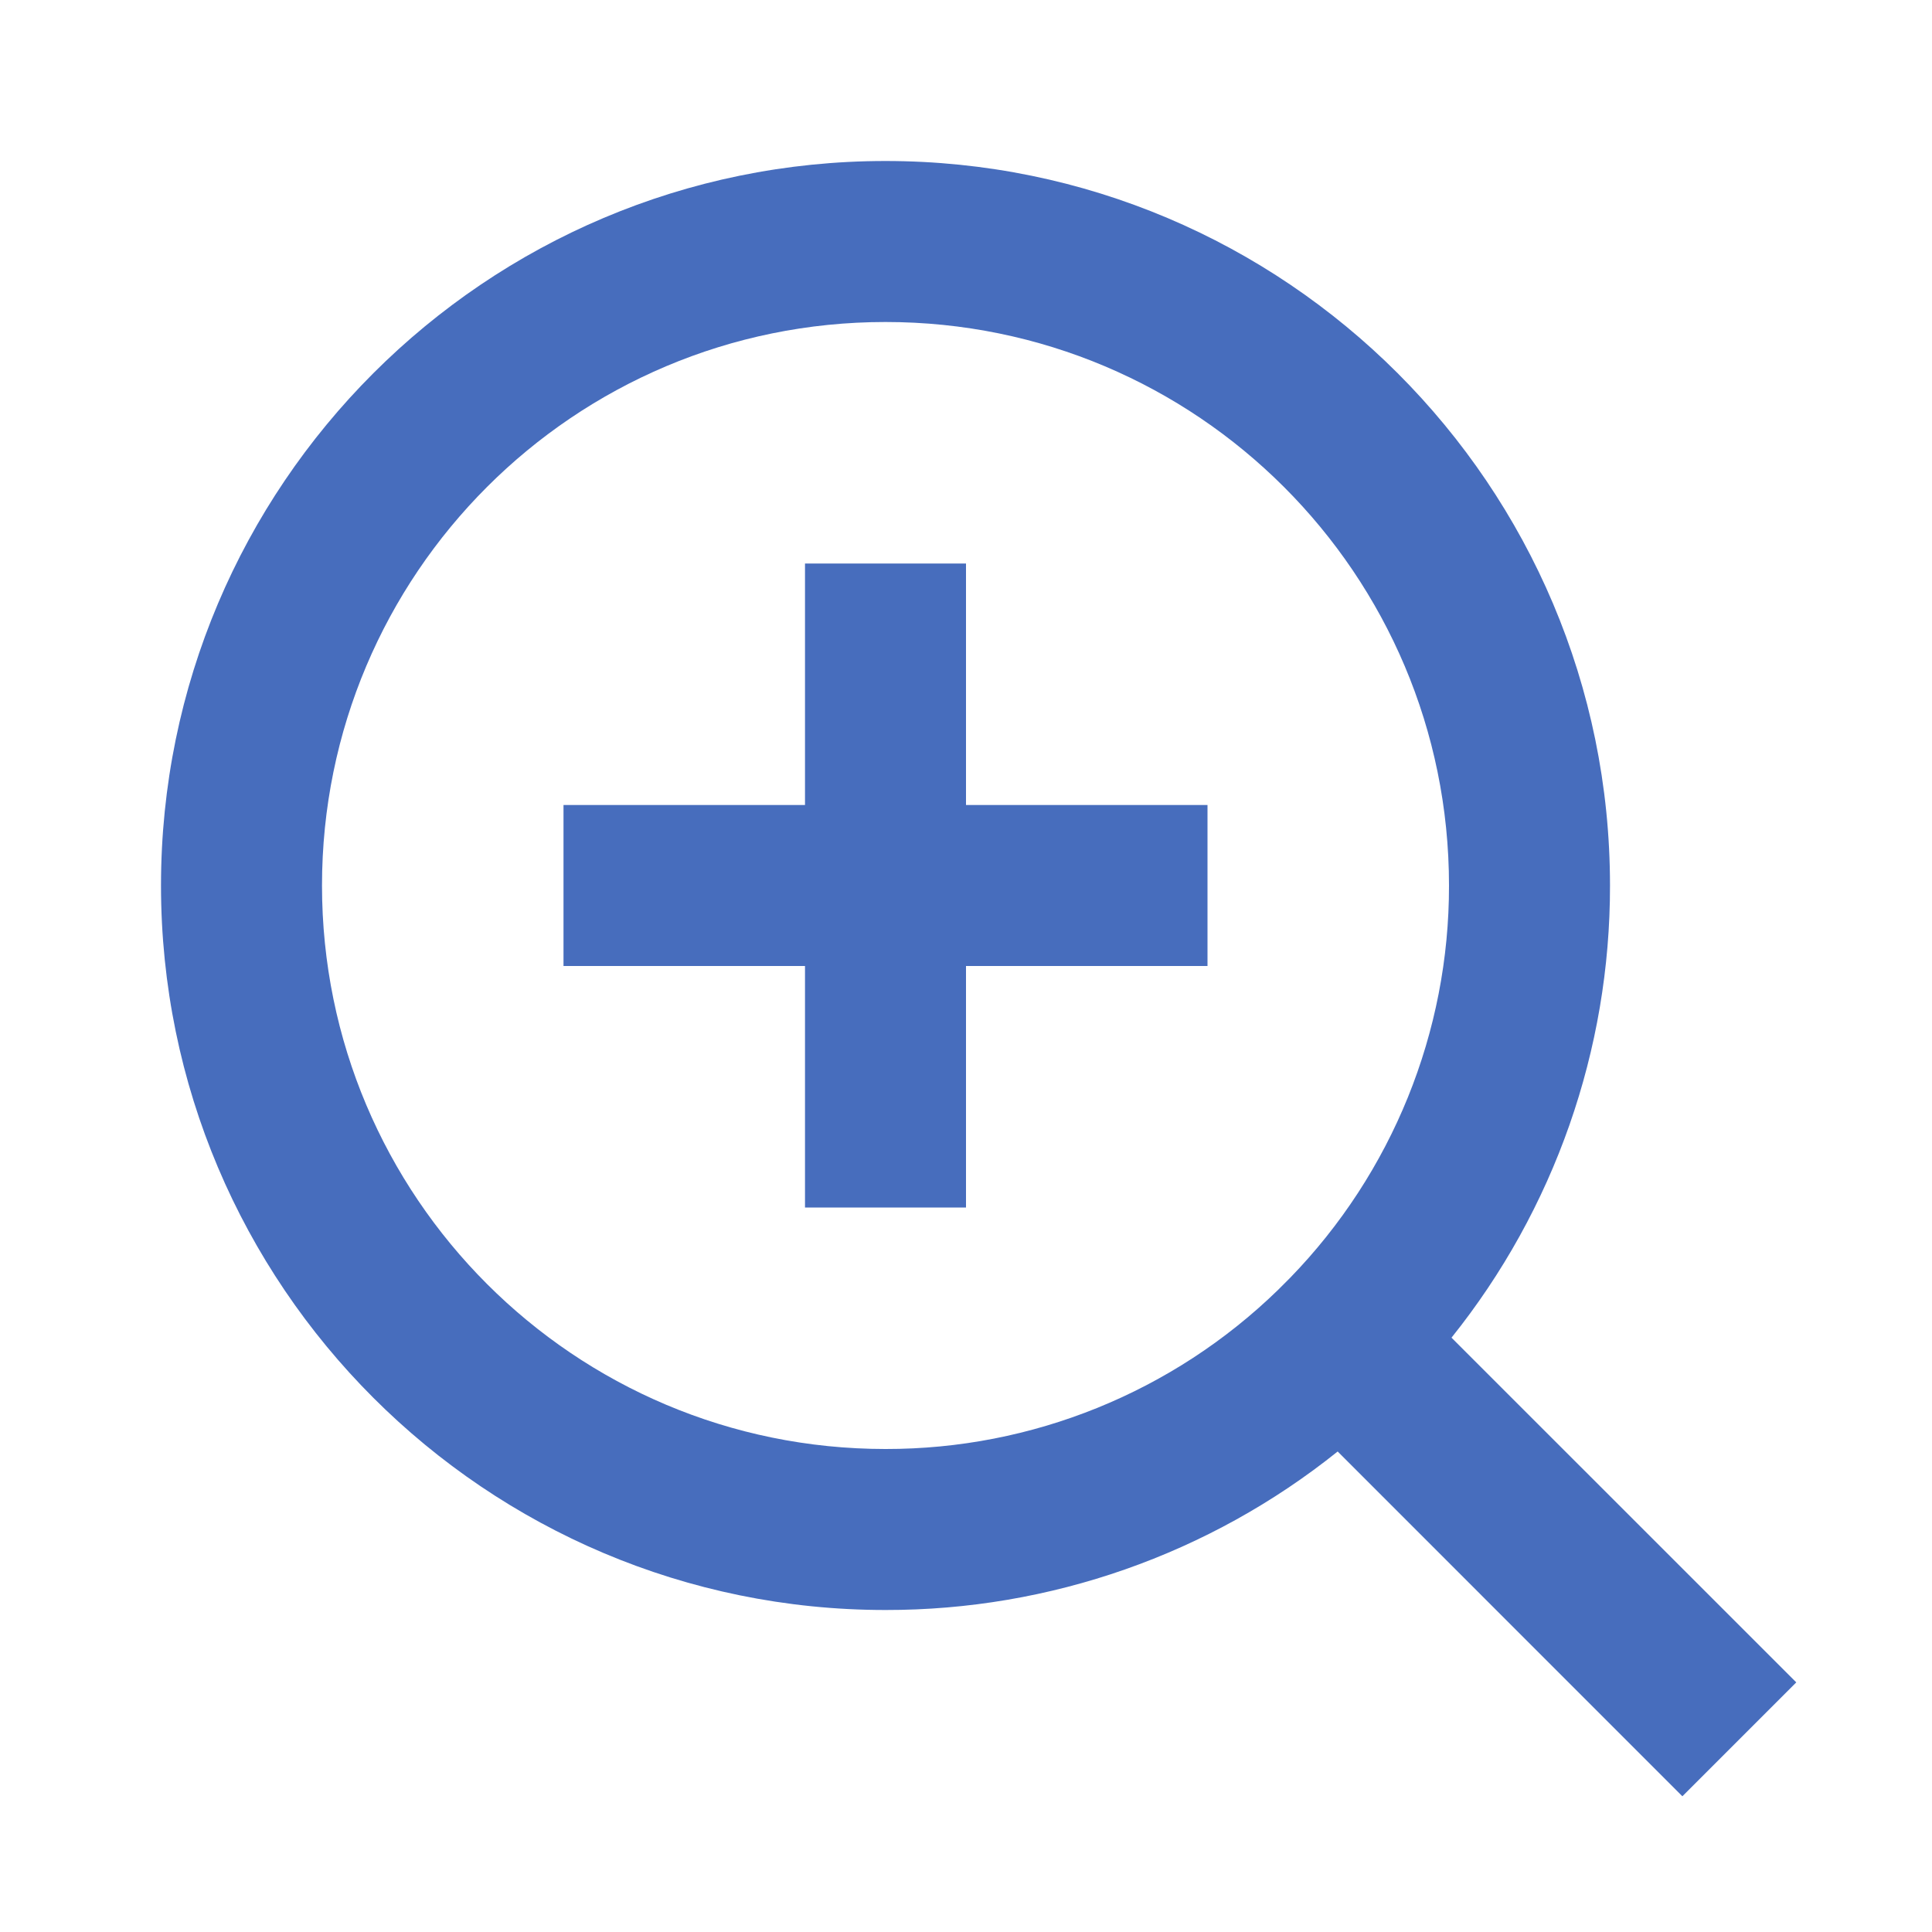
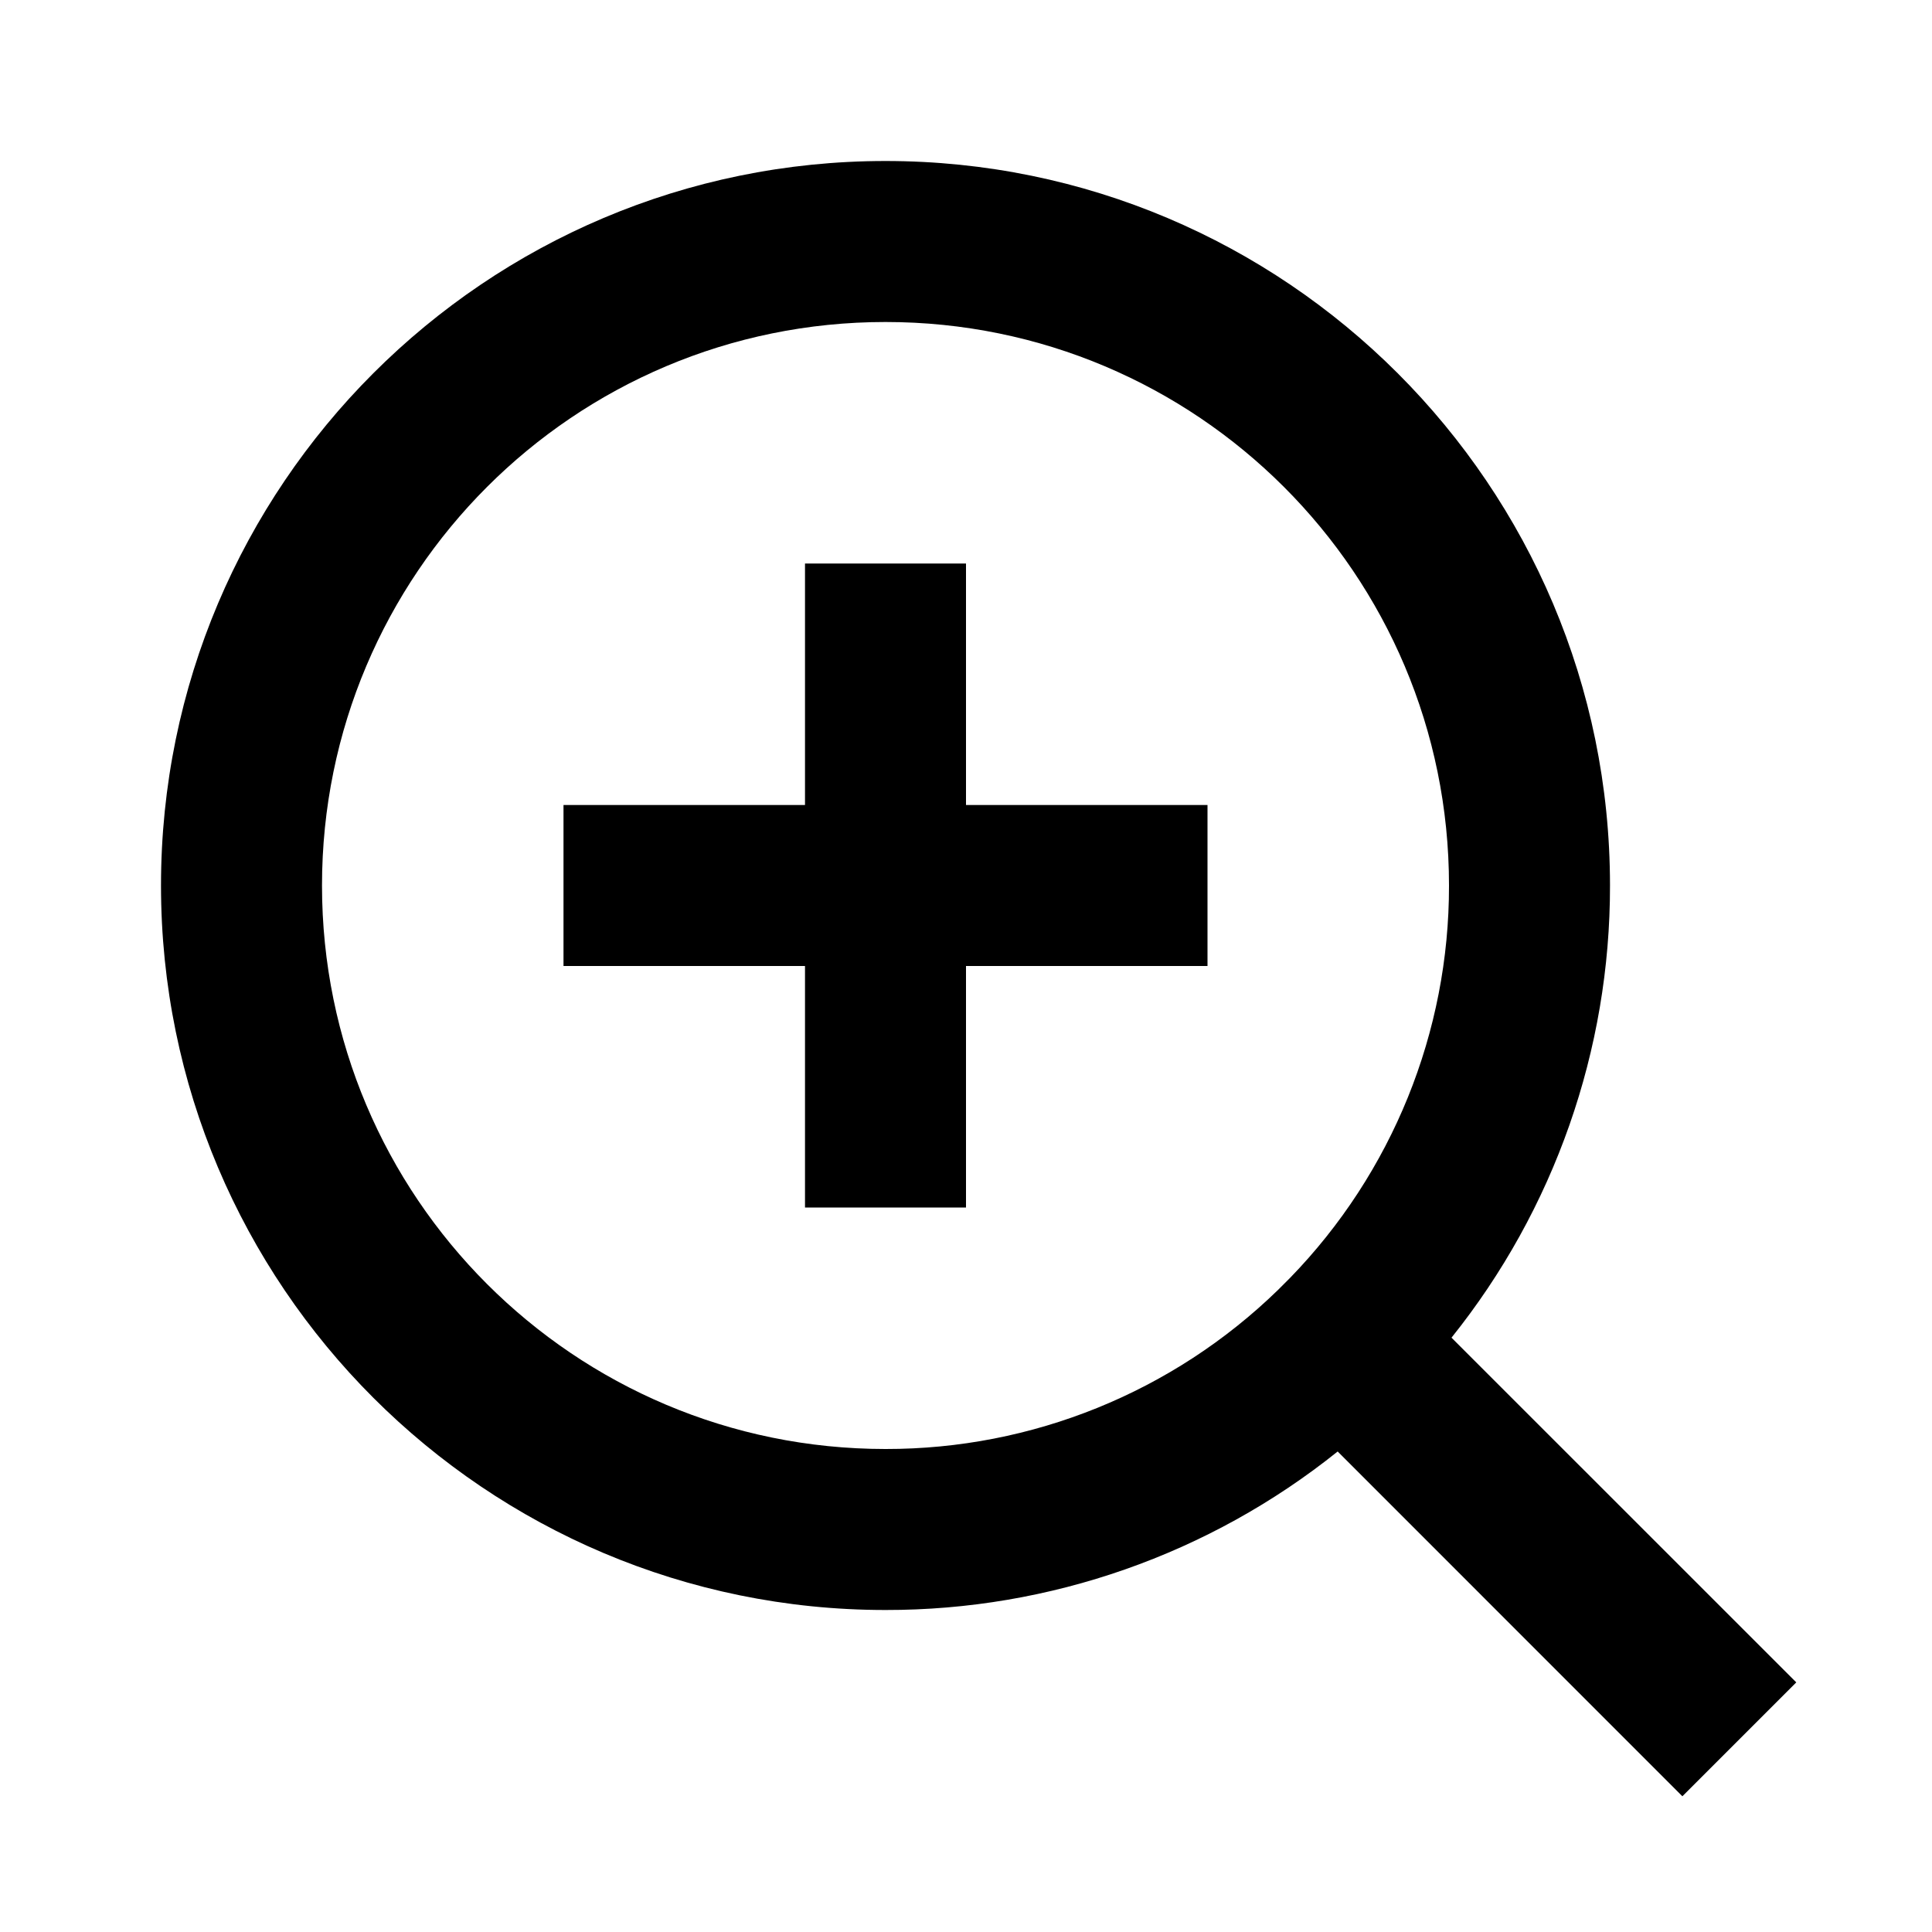
<svg xmlns="http://www.w3.org/2000/svg" width="16px" height="16px" viewBox="0 0 24 24">
-   <path d="M18.031 16.617l4.283 4.282l-1.415 1.415l-4.282-4.283A8.96 8.96 0 0 1 11 20c-4.968 0-9-4.032-9-9s4.032-9 9-9s9 4.032 9 9a8.96 8.96 0 0 1-1.969 5.617zm-2.006-.742A6.977 6.977 0 0 0 18 11c0-3.868-3.133-7-7-7c-3.868 0-7 3.132-7 7c0 3.867 3.132 7 7 7a6.977 6.977 0 0 0 4.875-1.975l.15-.15zM10 10V7h2v3h3v2h-3v3h-2v-3H7v-2h3z" fill="#476DBD" />
+   <path d="M18.031 16.617l4.283 4.282l-1.415 1.415l-4.282-4.283A8.96 8.96 0 0 1 11 20c-4.968 0-9-4.032-9-9s4.032-9 9-9s9 4.032 9 9a8.96 8.96 0 0 1-1.969 5.617zm-2.006-.742A6.977 6.977 0 0 0 18 11c0-3.868-3.133-7-7-7c-3.868 0-7 3.132-7 7c0 3.867 3.132 7 7 7a6.977 6.977 0 0 0 4.875-1.975l.15-.15zM10 10V7h2v3h3v2h-3v3h-2v-3H7v-2h3z" fill="#000000" />
</svg>
